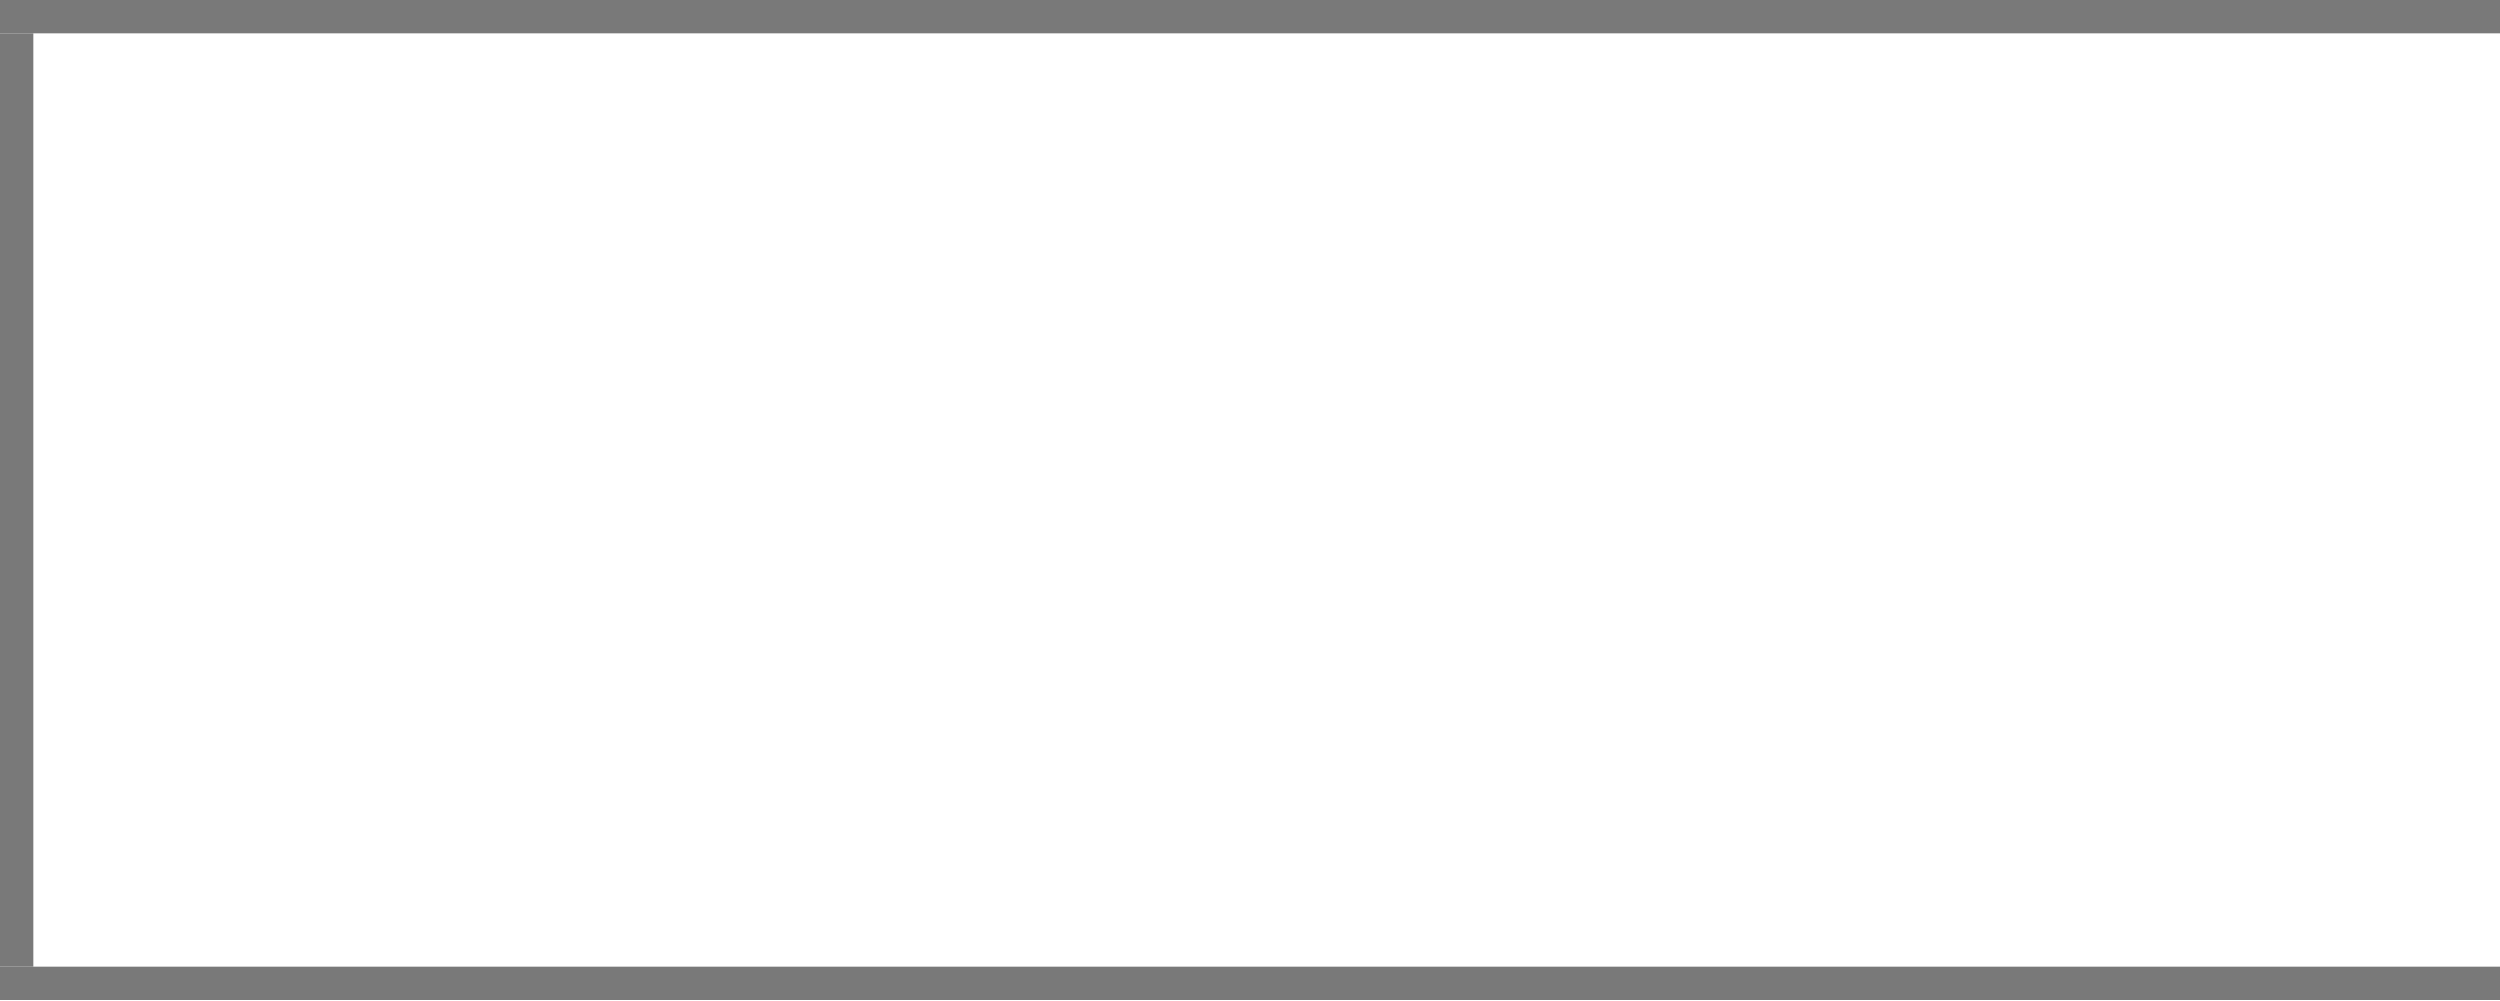
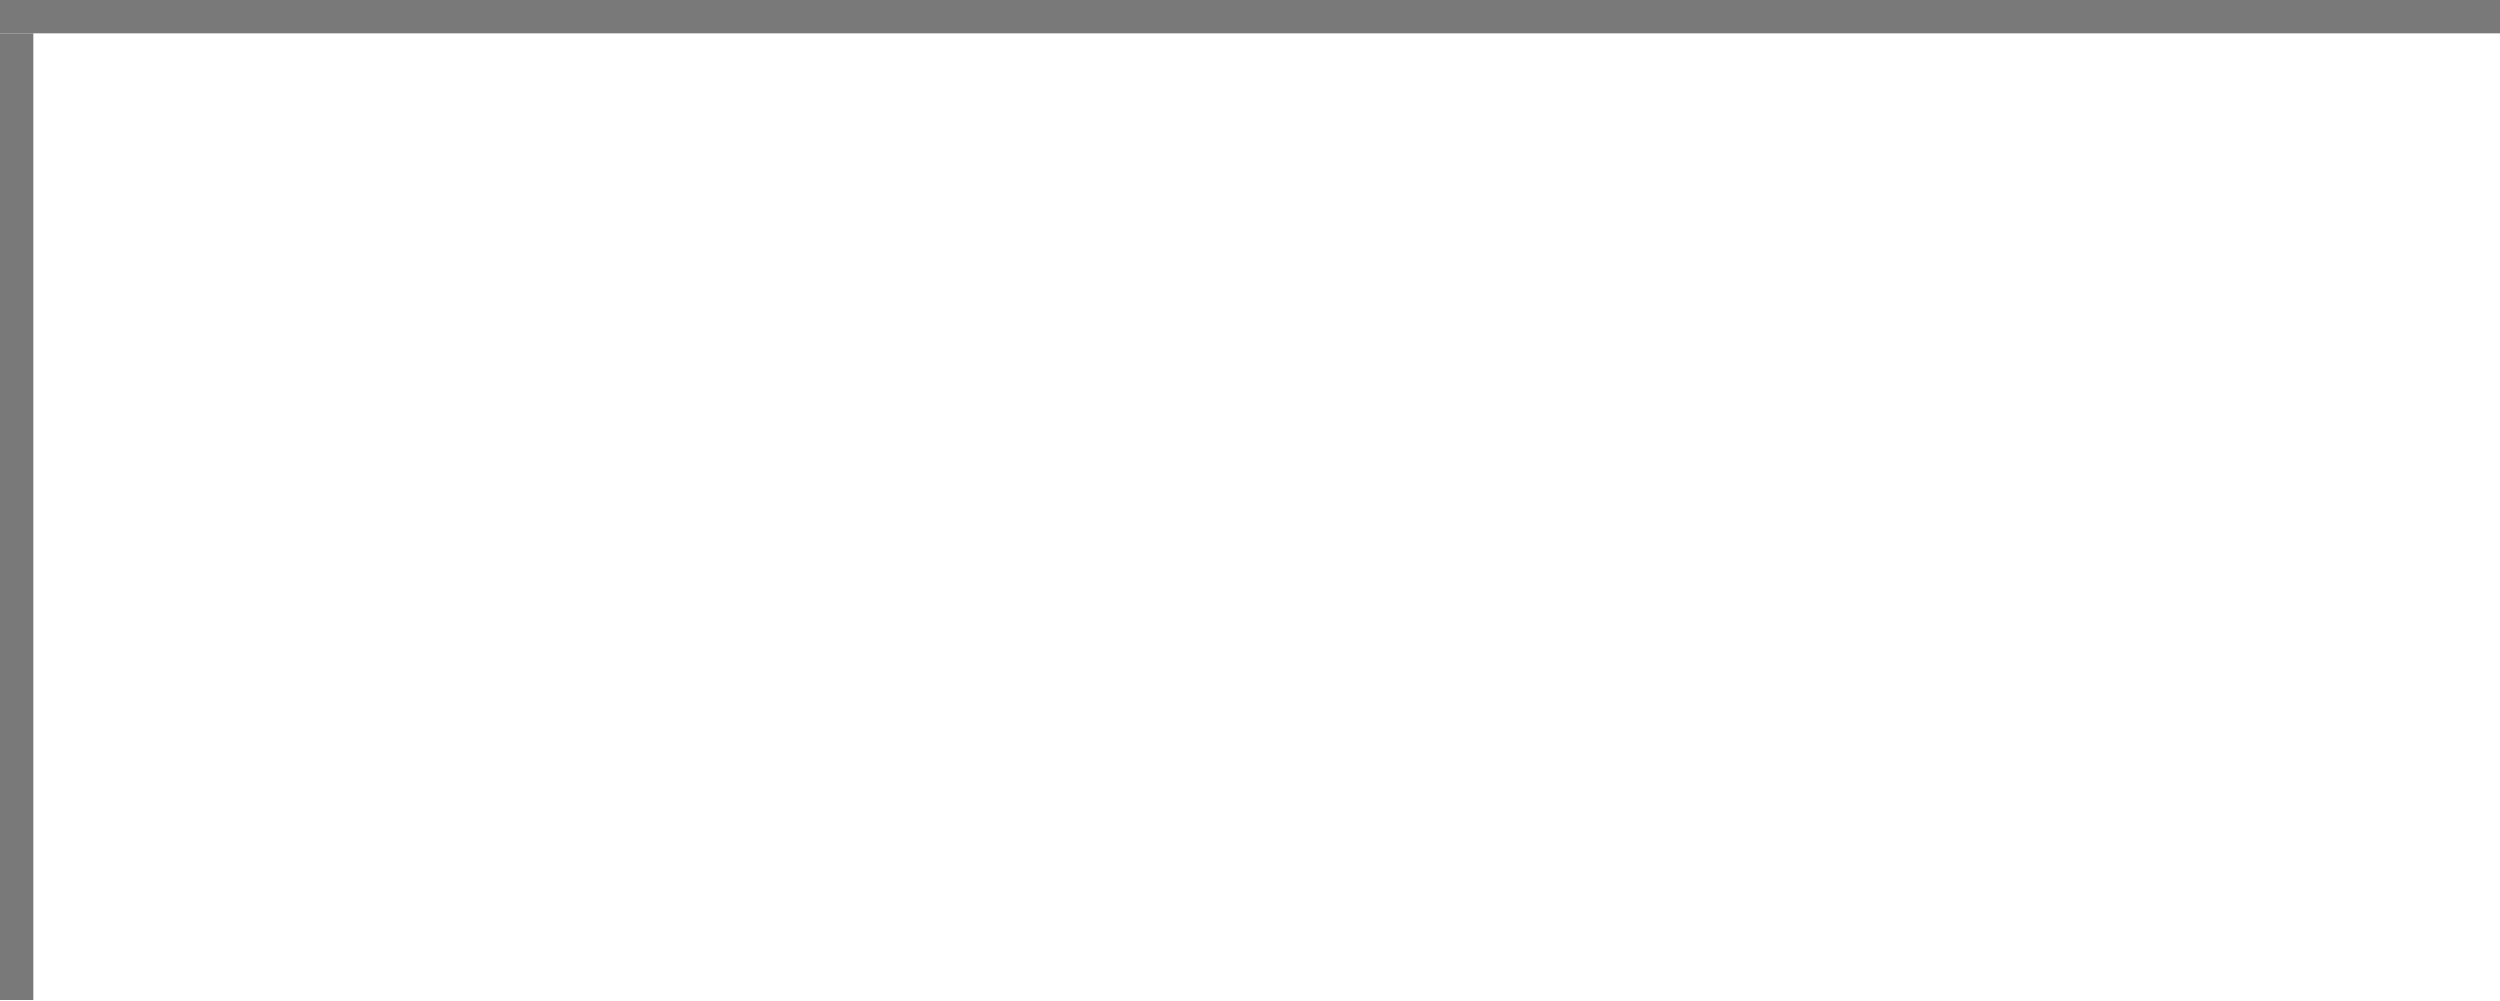
- <svg xmlns="http://www.w3.org/2000/svg" version="1.1" width="75px" height="30px" viewBox="561 60 75 30">
-   <path d="M 1 1  L 75 1  L 75 29  L 1 29  L 1 1  Z " fill-rule="nonzero" fill="rgba(255, 255, 255, 1)" stroke="none" transform="matrix(1 0 0 1 561 60 )" class="fill" />
-   <path d="M 0.5 1  L 0.5 29  " stroke-width="1" stroke-dasharray="0" stroke="rgba(121, 121, 121, 1)" fill="none" transform="matrix(1 0 0 1 561 60 )" class="stroke" />
-   <path d="M 0 0.5  L 75 0.5  " stroke-width="1" stroke-dasharray="0" stroke="rgba(121, 121, 121, 1)" fill="none" transform="matrix(1 0 0 1 561 60 )" class="stroke" />
-   <path d="M 0 29.5  L 75 29.5  " stroke-width="1" stroke-dasharray="0" stroke="rgba(121, 121, 121, 1)" fill="none" transform="matrix(1 0 0 1 561 60 )" class="stroke" />
+ <svg xmlns="http://www.w3.org/2000/svg" version="1.1" width="75px" height="30px" viewBox="561 0 75 30">
+   <path d="M 1 1  L 75 1  L 75 30  L 1 30  L 1 1  Z " fill-rule="nonzero" fill="rgba(255, 255, 255, 1)" stroke="none" transform="matrix(1 0 0 1 561 0 )" class="fill" />
+   <path d="M 0.5 1  L 0.5 30  " stroke-width="1" stroke-dasharray="0" stroke="rgba(121, 121, 121, 1)" fill="none" transform="matrix(1 0 0 1 561 0 )" class="stroke" />
+   <path d="M 0 0.5  L 75 0.5  " stroke-width="1" stroke-dasharray="0" stroke="rgba(121, 121, 121, 1)" fill="none" transform="matrix(1 0 0 1 561 0 )" class="stroke" />
</svg>
